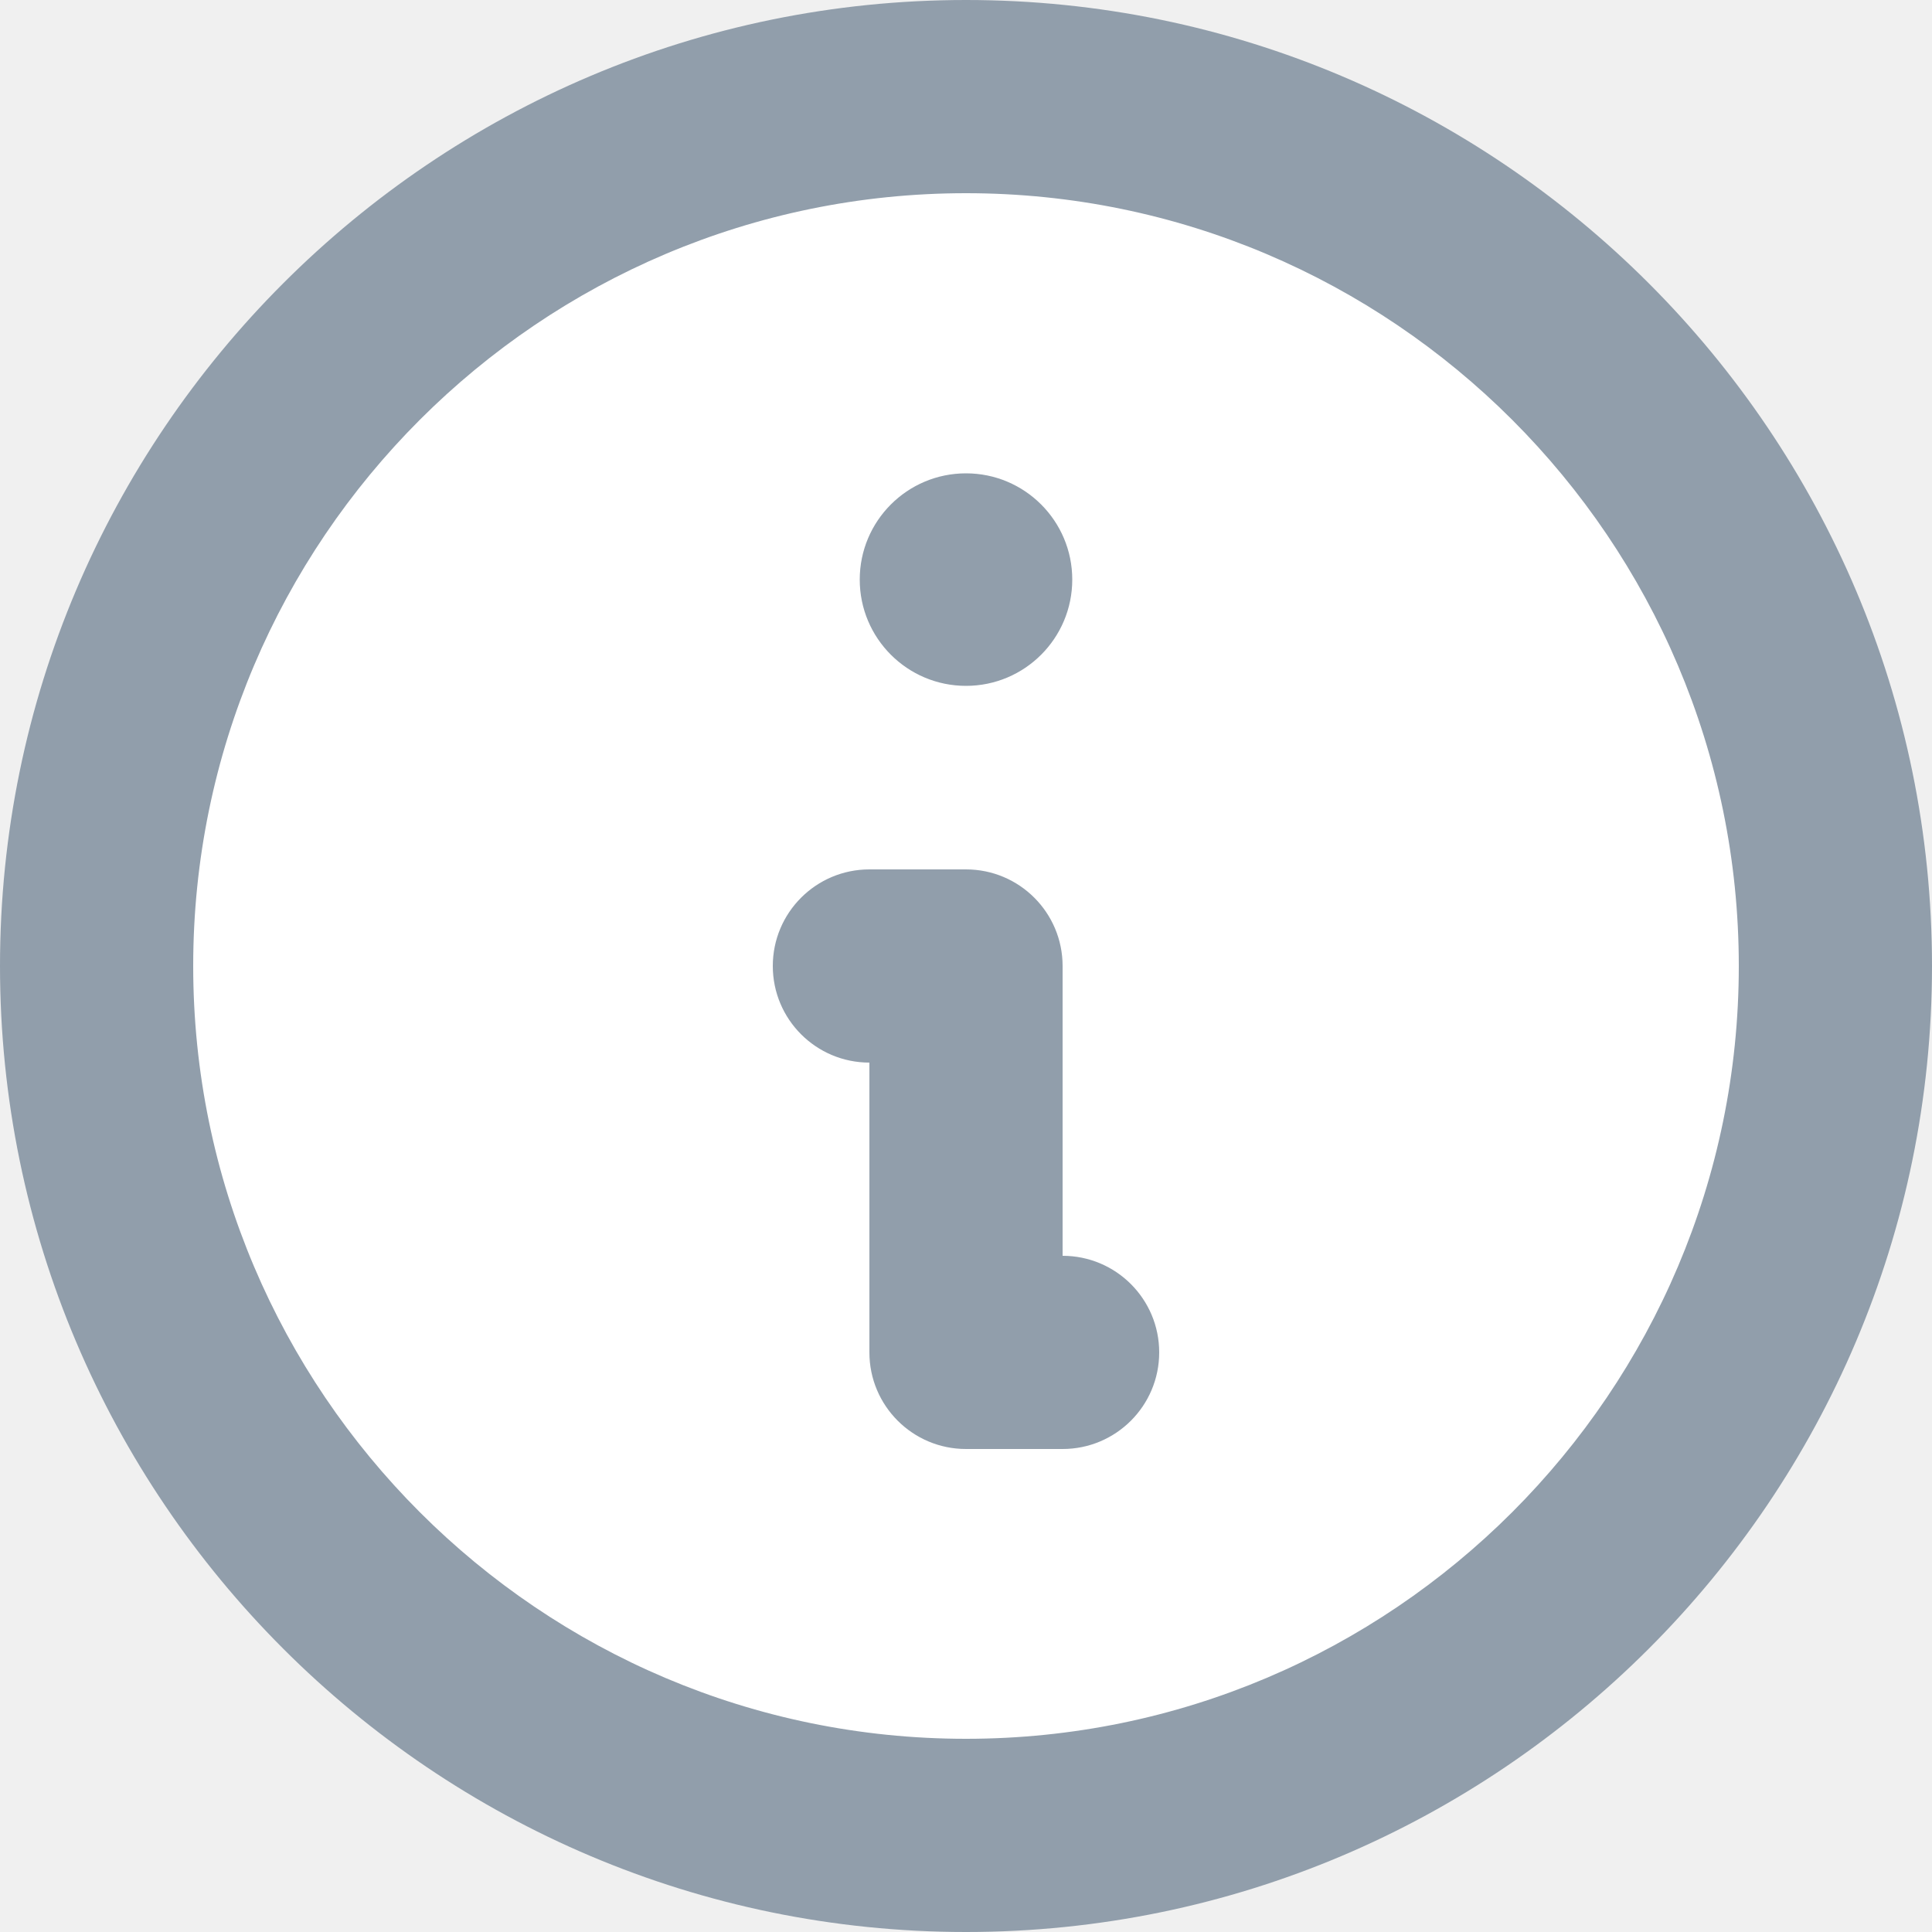
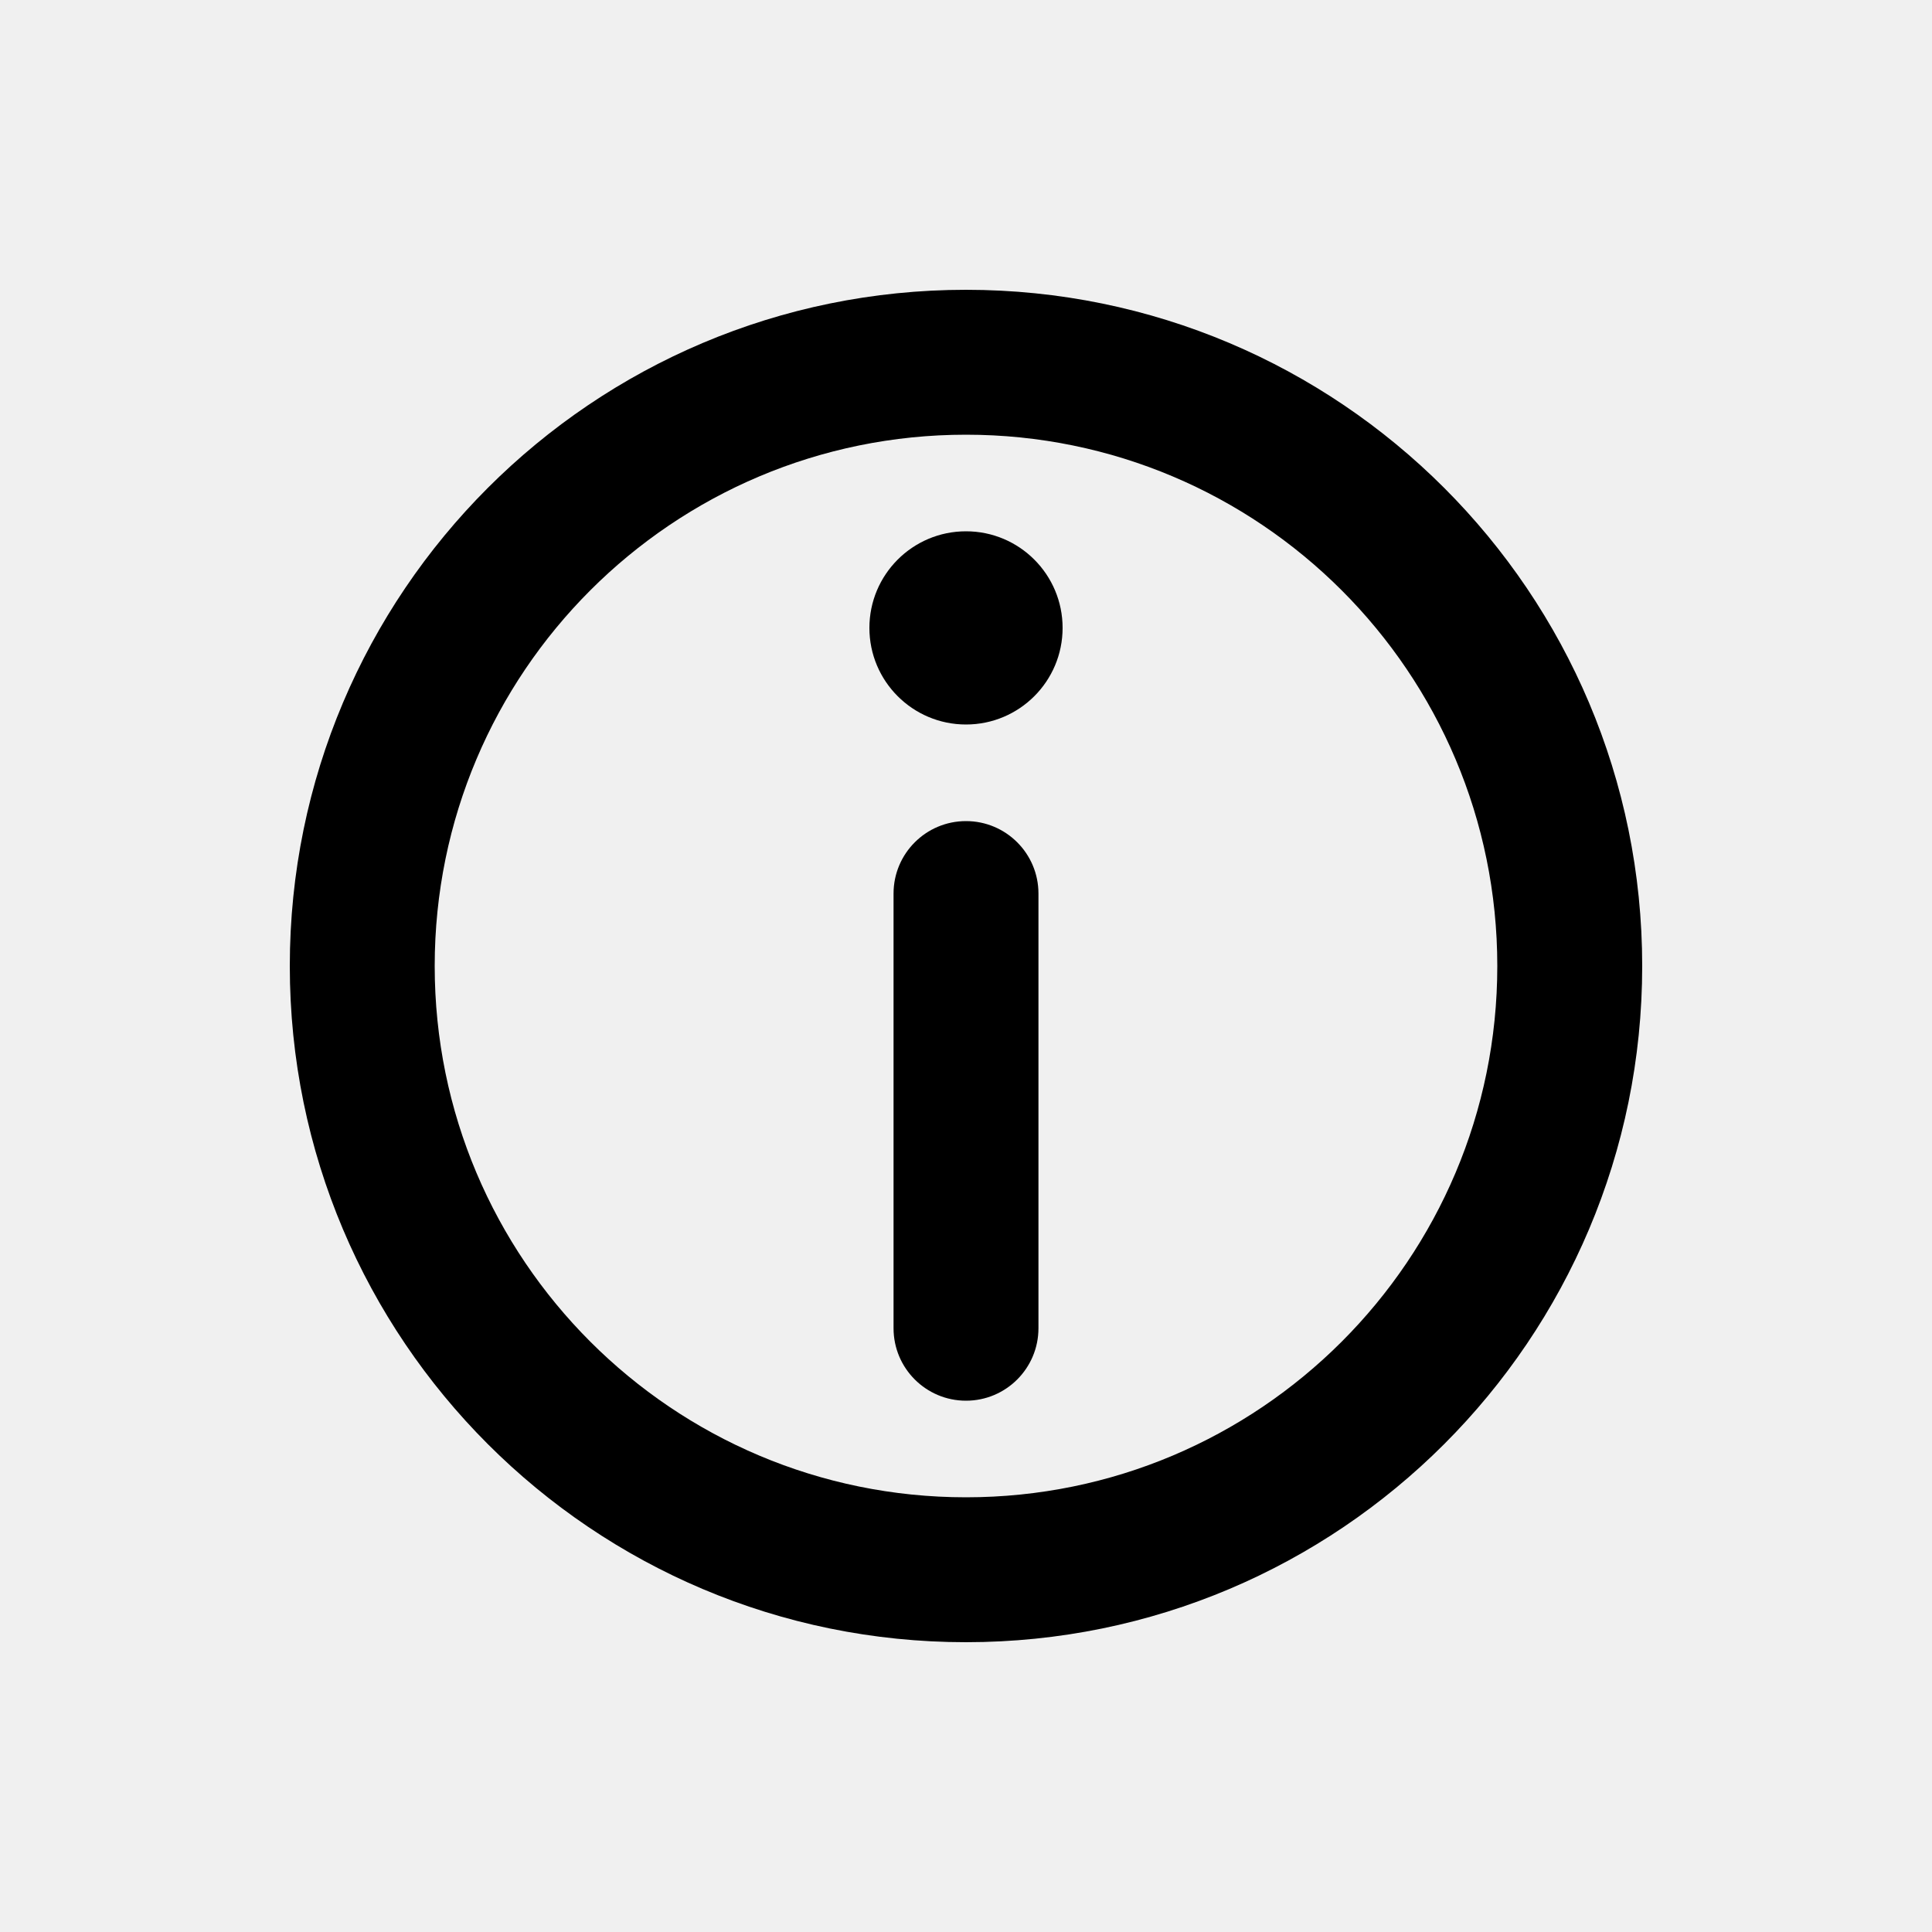
- <svg viewBox="0 0 20 20">
-   <g fill="none" fill-rule="evenodd">
-     <circle cx="10" cy="10" r="9" fill="#FFF" />
-     <path fill="#919EAB" d="M10 0C4.486 0 0 4.486 0 10s4.486 10 10 10 10-4.486 10-10S15.514 0 10 0m0 18c-4.411 0-8-3.589-8-8s3.589-8 8-8 8 3.589 8 8-3.589 8-8 8m1-5v-3a1 1 0 0 0-1-1H9a1 1 0 1 0 0 2v3a1 1 0 0 0 1 1h1a1 1 0 1 0 0-2m-1-5.9a1.1 1.1 0 1 0 0-2.2 1.1 1.1 0 0 0 0 2.2" />
-   </g>
+ <svg viewBox="0 0 20 20" class="Polaris-Icon__Svg" focusable="false" aria-hidden="true">
+   <path d="M11 6.5a1 1 0 1 1-2 0 1 1 0 0 1 2 0Z" />
+   <path d="M10.75 9.25a.75.75 0 0 0-1.5 0v4.5a.75.75 0 0 0 1.5 0v-4.5Z" />
+   <path fill-rule="evenodd" d="M10 17a7 7 0 1 0 0-14 7 7 0 0 0 0 14Zm0-1.5a5.5 5.5 0 1 0 0-11 5.5 5.5 0 0 0 0 11Z" />
</svg>
